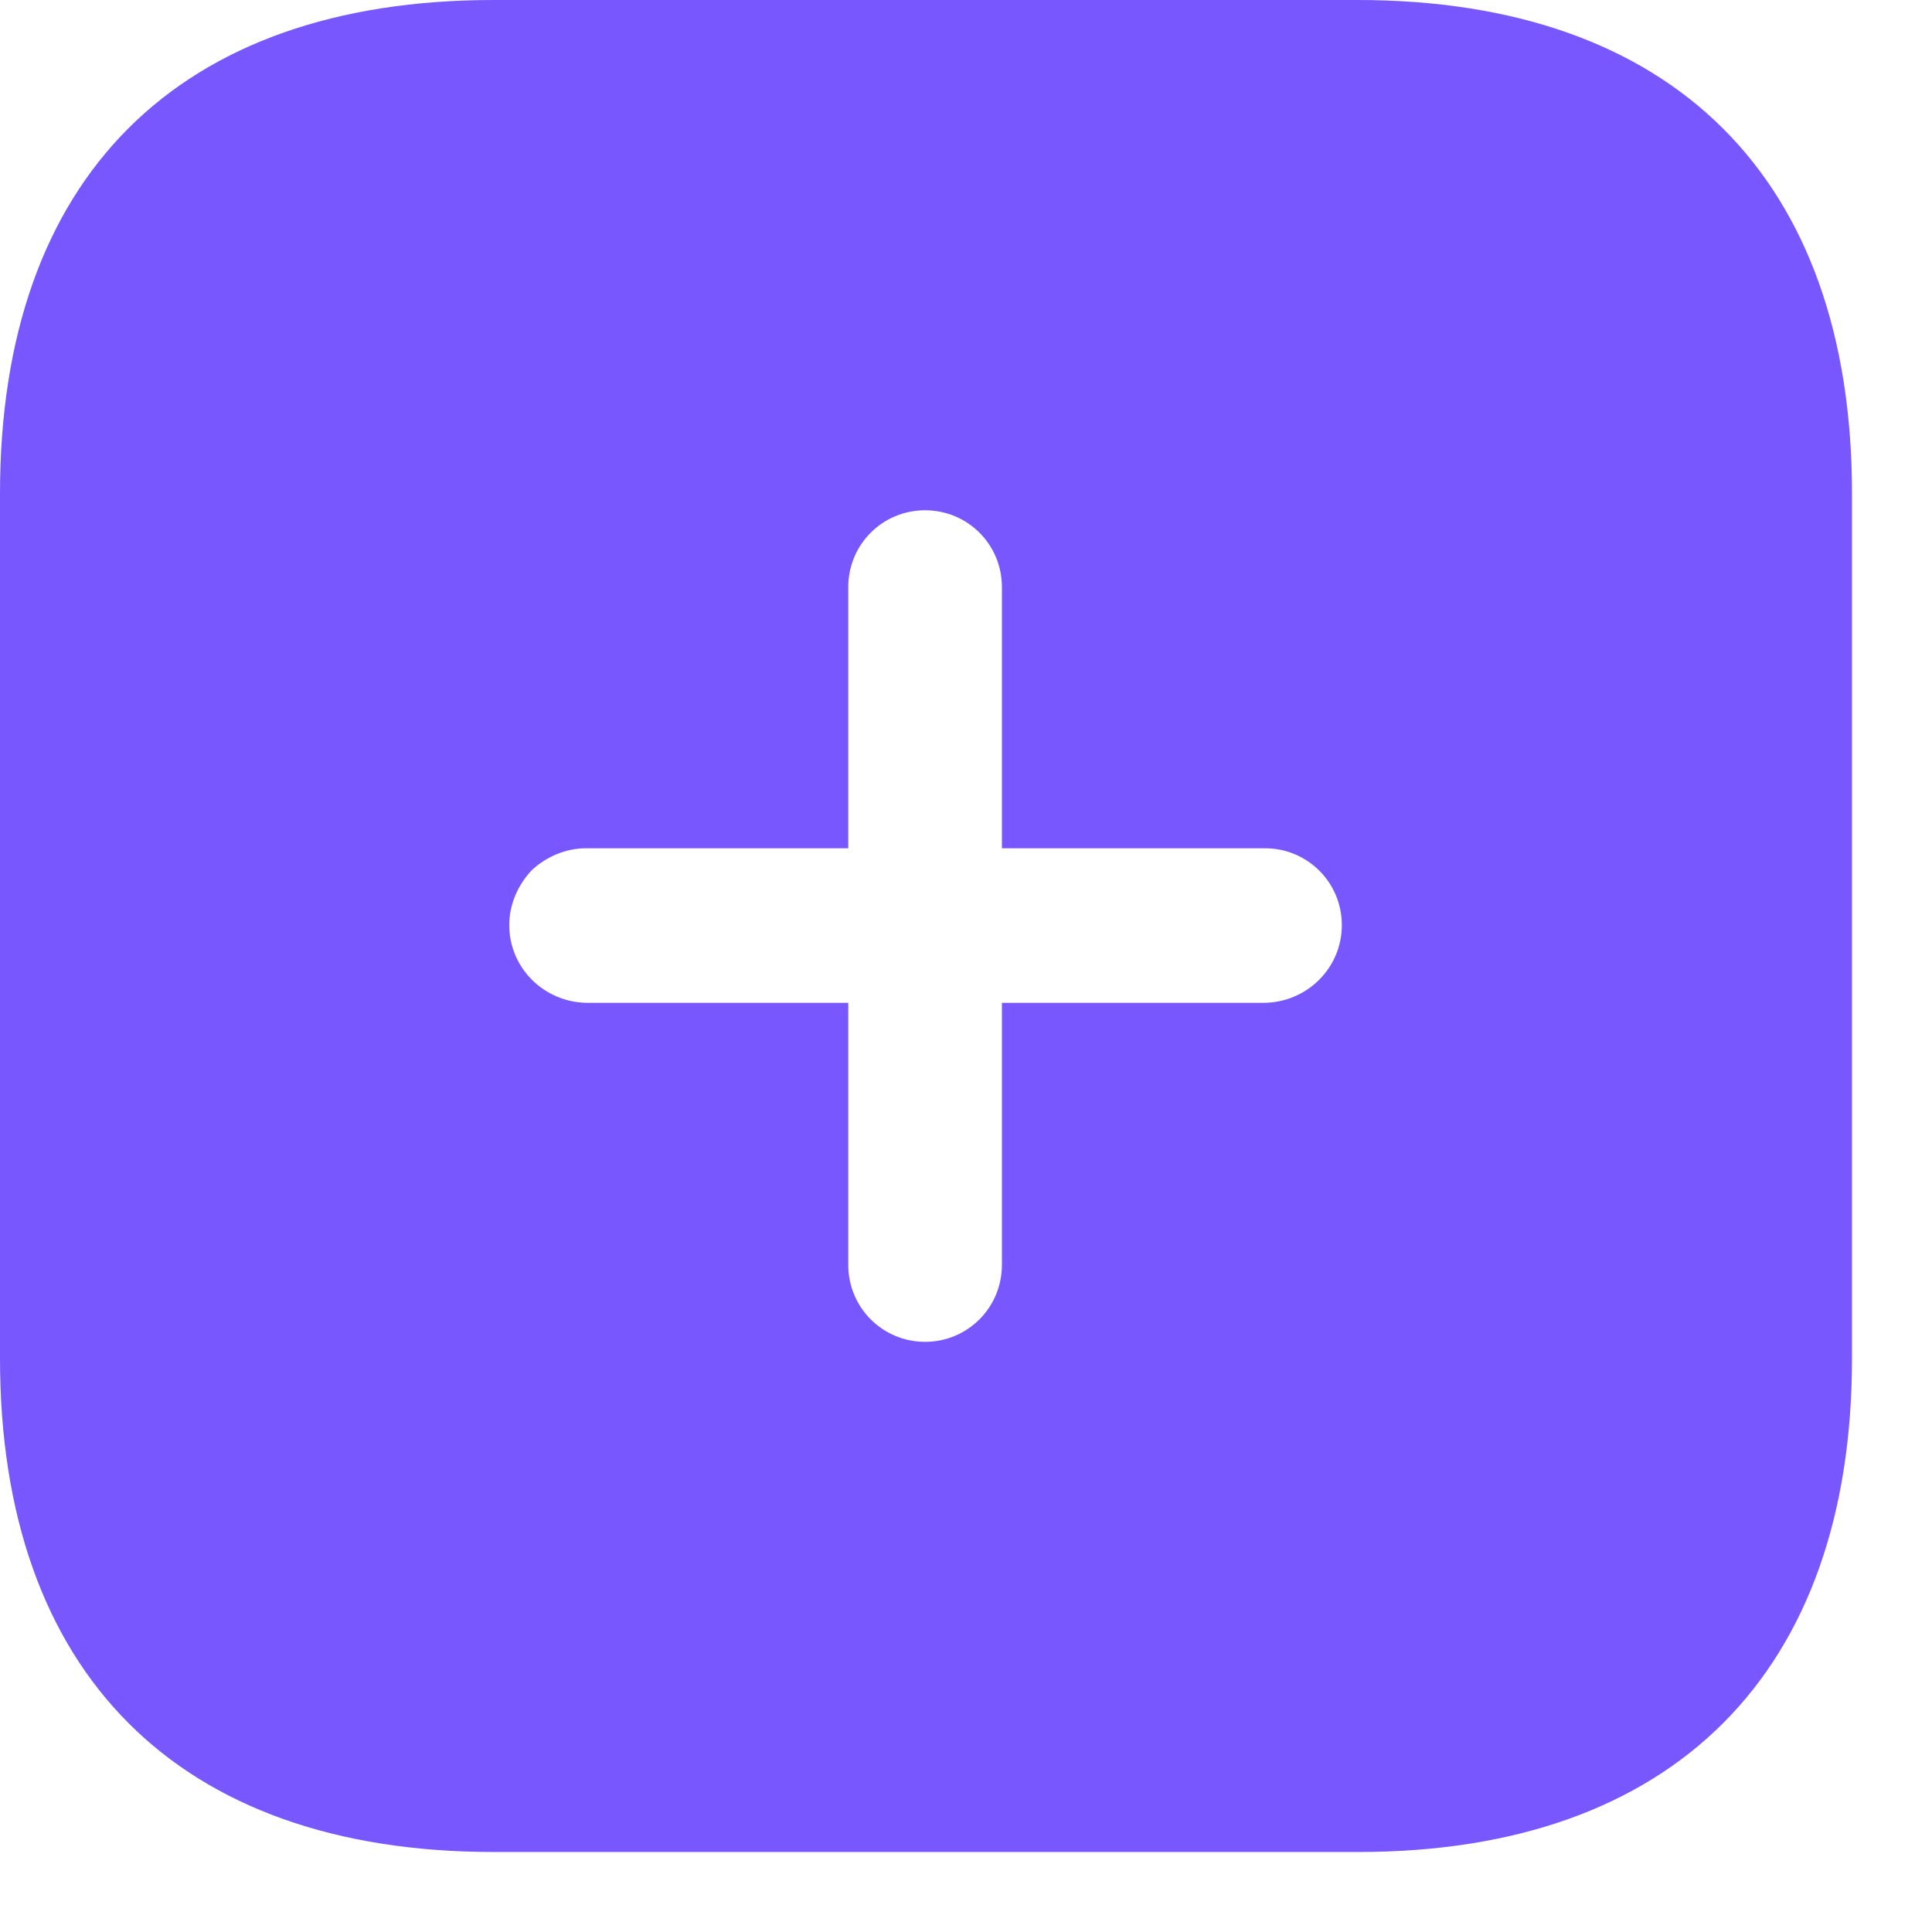
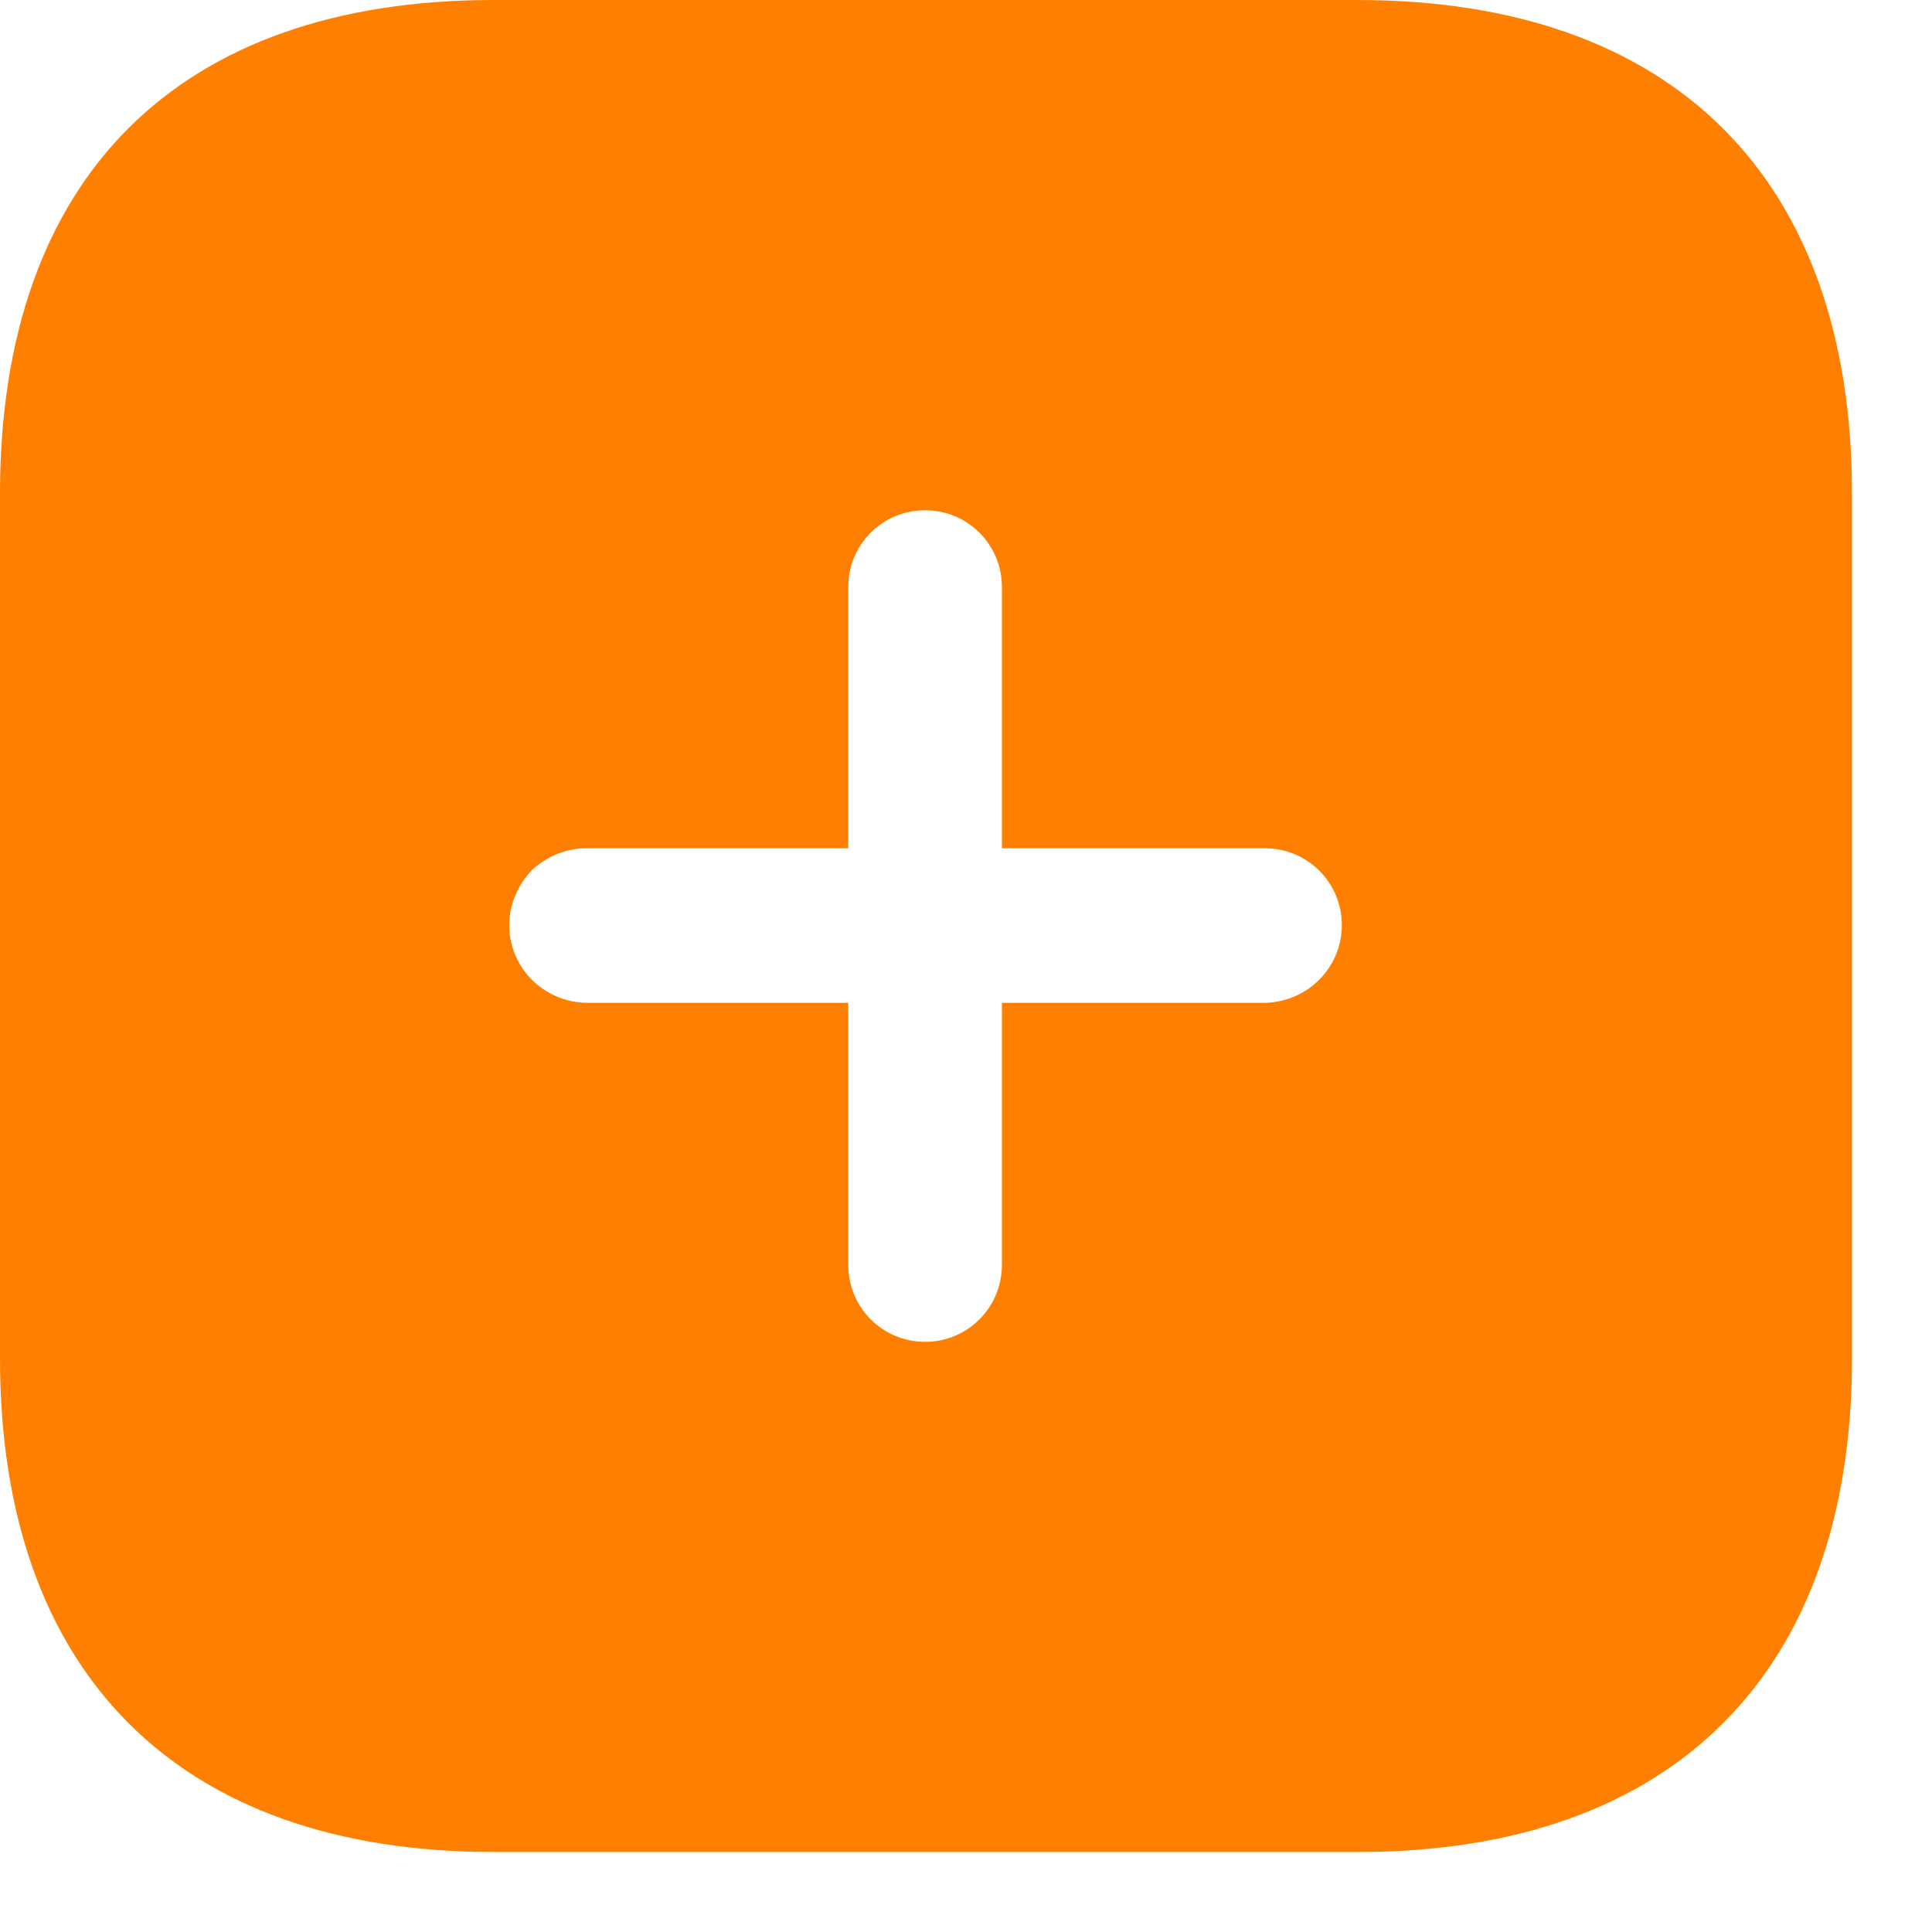
<svg xmlns="http://www.w3.org/2000/svg" width="17" height="17" viewBox="0 0 17 17" fill="none">
-   <path fill-rule="evenodd" clip-rule="evenodd" d="M4.343 0H11.945C14.716 0 16.296 1.564 16.296 4.343V11.953C16.296 14.716 14.724 16.296 11.953 16.296H4.343C1.564 16.296 0 14.716 0 11.953V4.343C0 1.564 1.564 0 4.343 0ZM8.816 8.824H11.13C11.505 8.816 11.807 8.515 11.807 8.14C11.807 7.765 11.505 7.464 11.13 7.464H8.816V5.166C8.816 4.791 8.515 4.49 8.14 4.49C7.765 4.49 7.464 4.791 7.464 5.166V7.464H5.158C4.979 7.464 4.807 7.537 4.677 7.659C4.555 7.79 4.481 7.96 4.481 8.14C4.481 8.515 4.783 8.816 5.158 8.824H7.464V11.13C7.464 11.505 7.765 11.807 8.14 11.807C8.515 11.807 8.816 11.505 8.816 11.13V8.824Z" fill="#7857FF" />
+   <path fill-rule="evenodd" clip-rule="evenodd" d="M4.343 0H11.945C14.716 0 16.296 1.564 16.296 4.343V11.953C16.296 14.716 14.724 16.296 11.953 16.296H4.343C1.564 16.296 0 14.716 0 11.953V4.343C0 1.564 1.564 0 4.343 0ZM8.816 8.824H11.13C11.505 8.816 11.807 8.515 11.807 8.14C11.807 7.765 11.505 7.464 11.13 7.464H8.816V5.166C8.816 4.791 8.515 4.49 8.14 4.49C7.765 4.49 7.464 4.791 7.464 5.166V7.464H5.158C4.979 7.464 4.807 7.537 4.677 7.659C4.555 7.79 4.481 7.96 4.481 8.14C4.481 8.515 4.783 8.816 5.158 8.824H7.464V11.13C7.464 11.505 7.765 11.807 8.14 11.807C8.515 11.807 8.816 11.505 8.816 11.13V8.824Z" fill="#FF8000" />
</svg>
